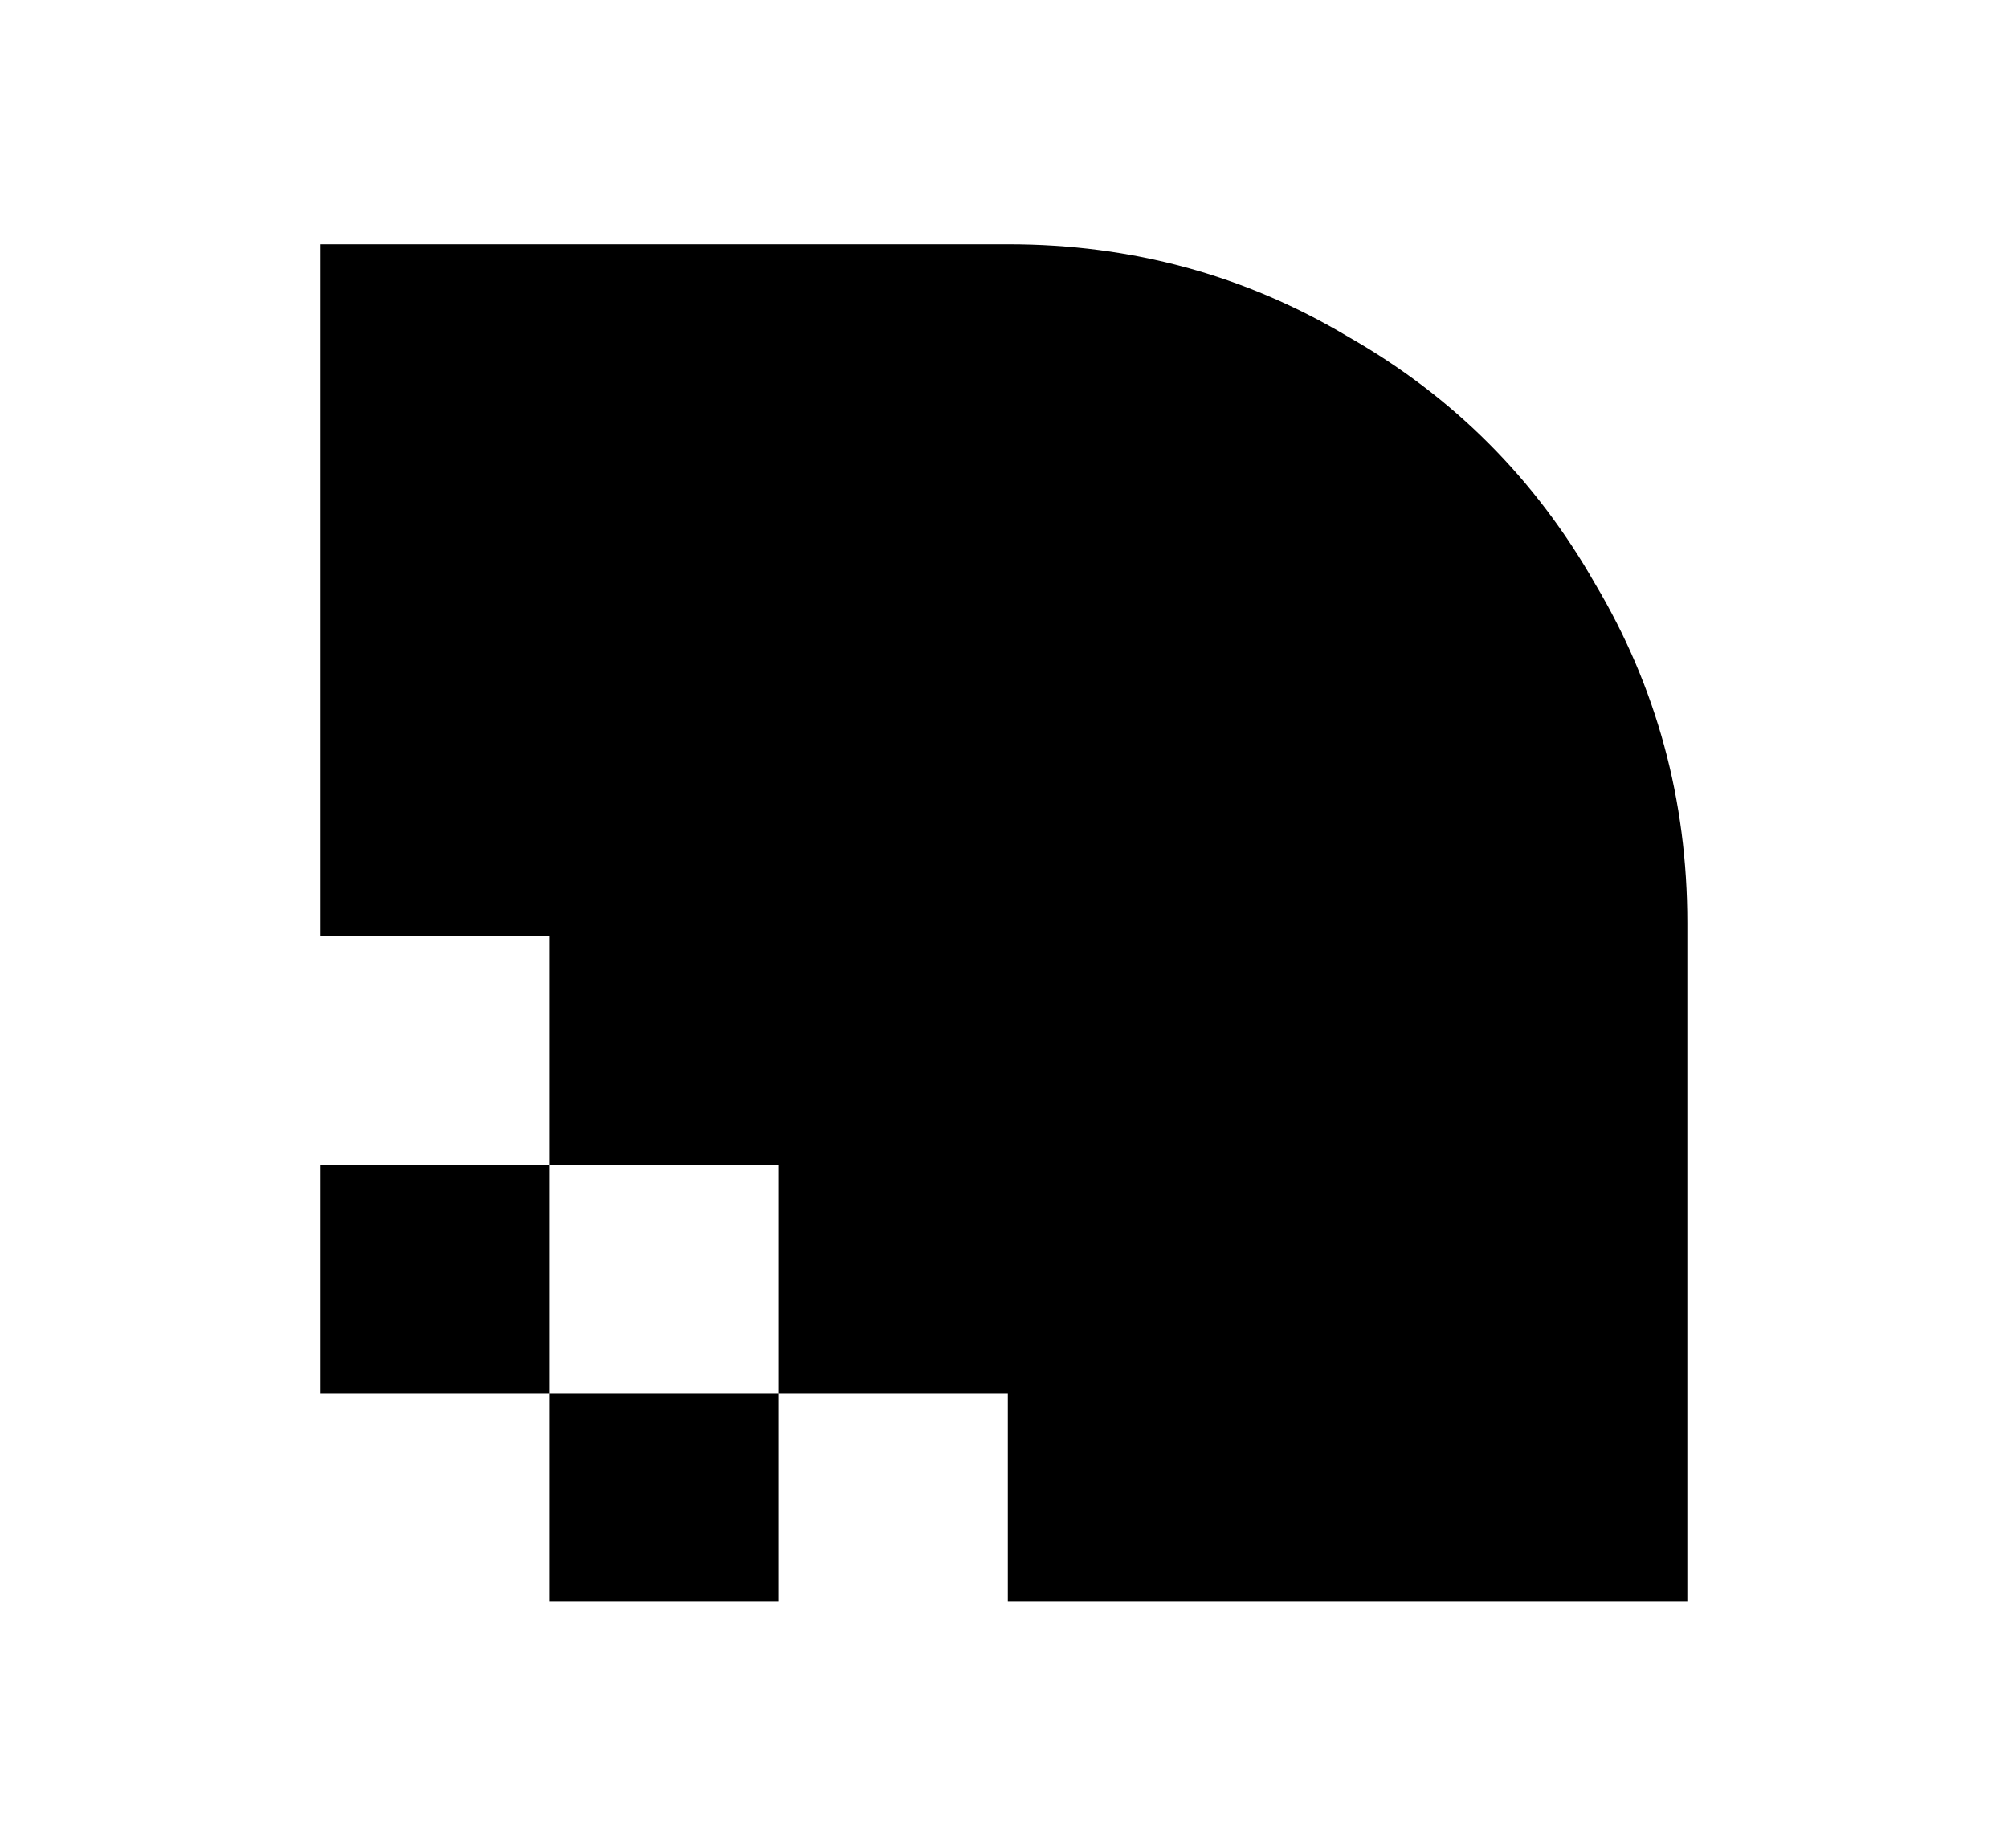
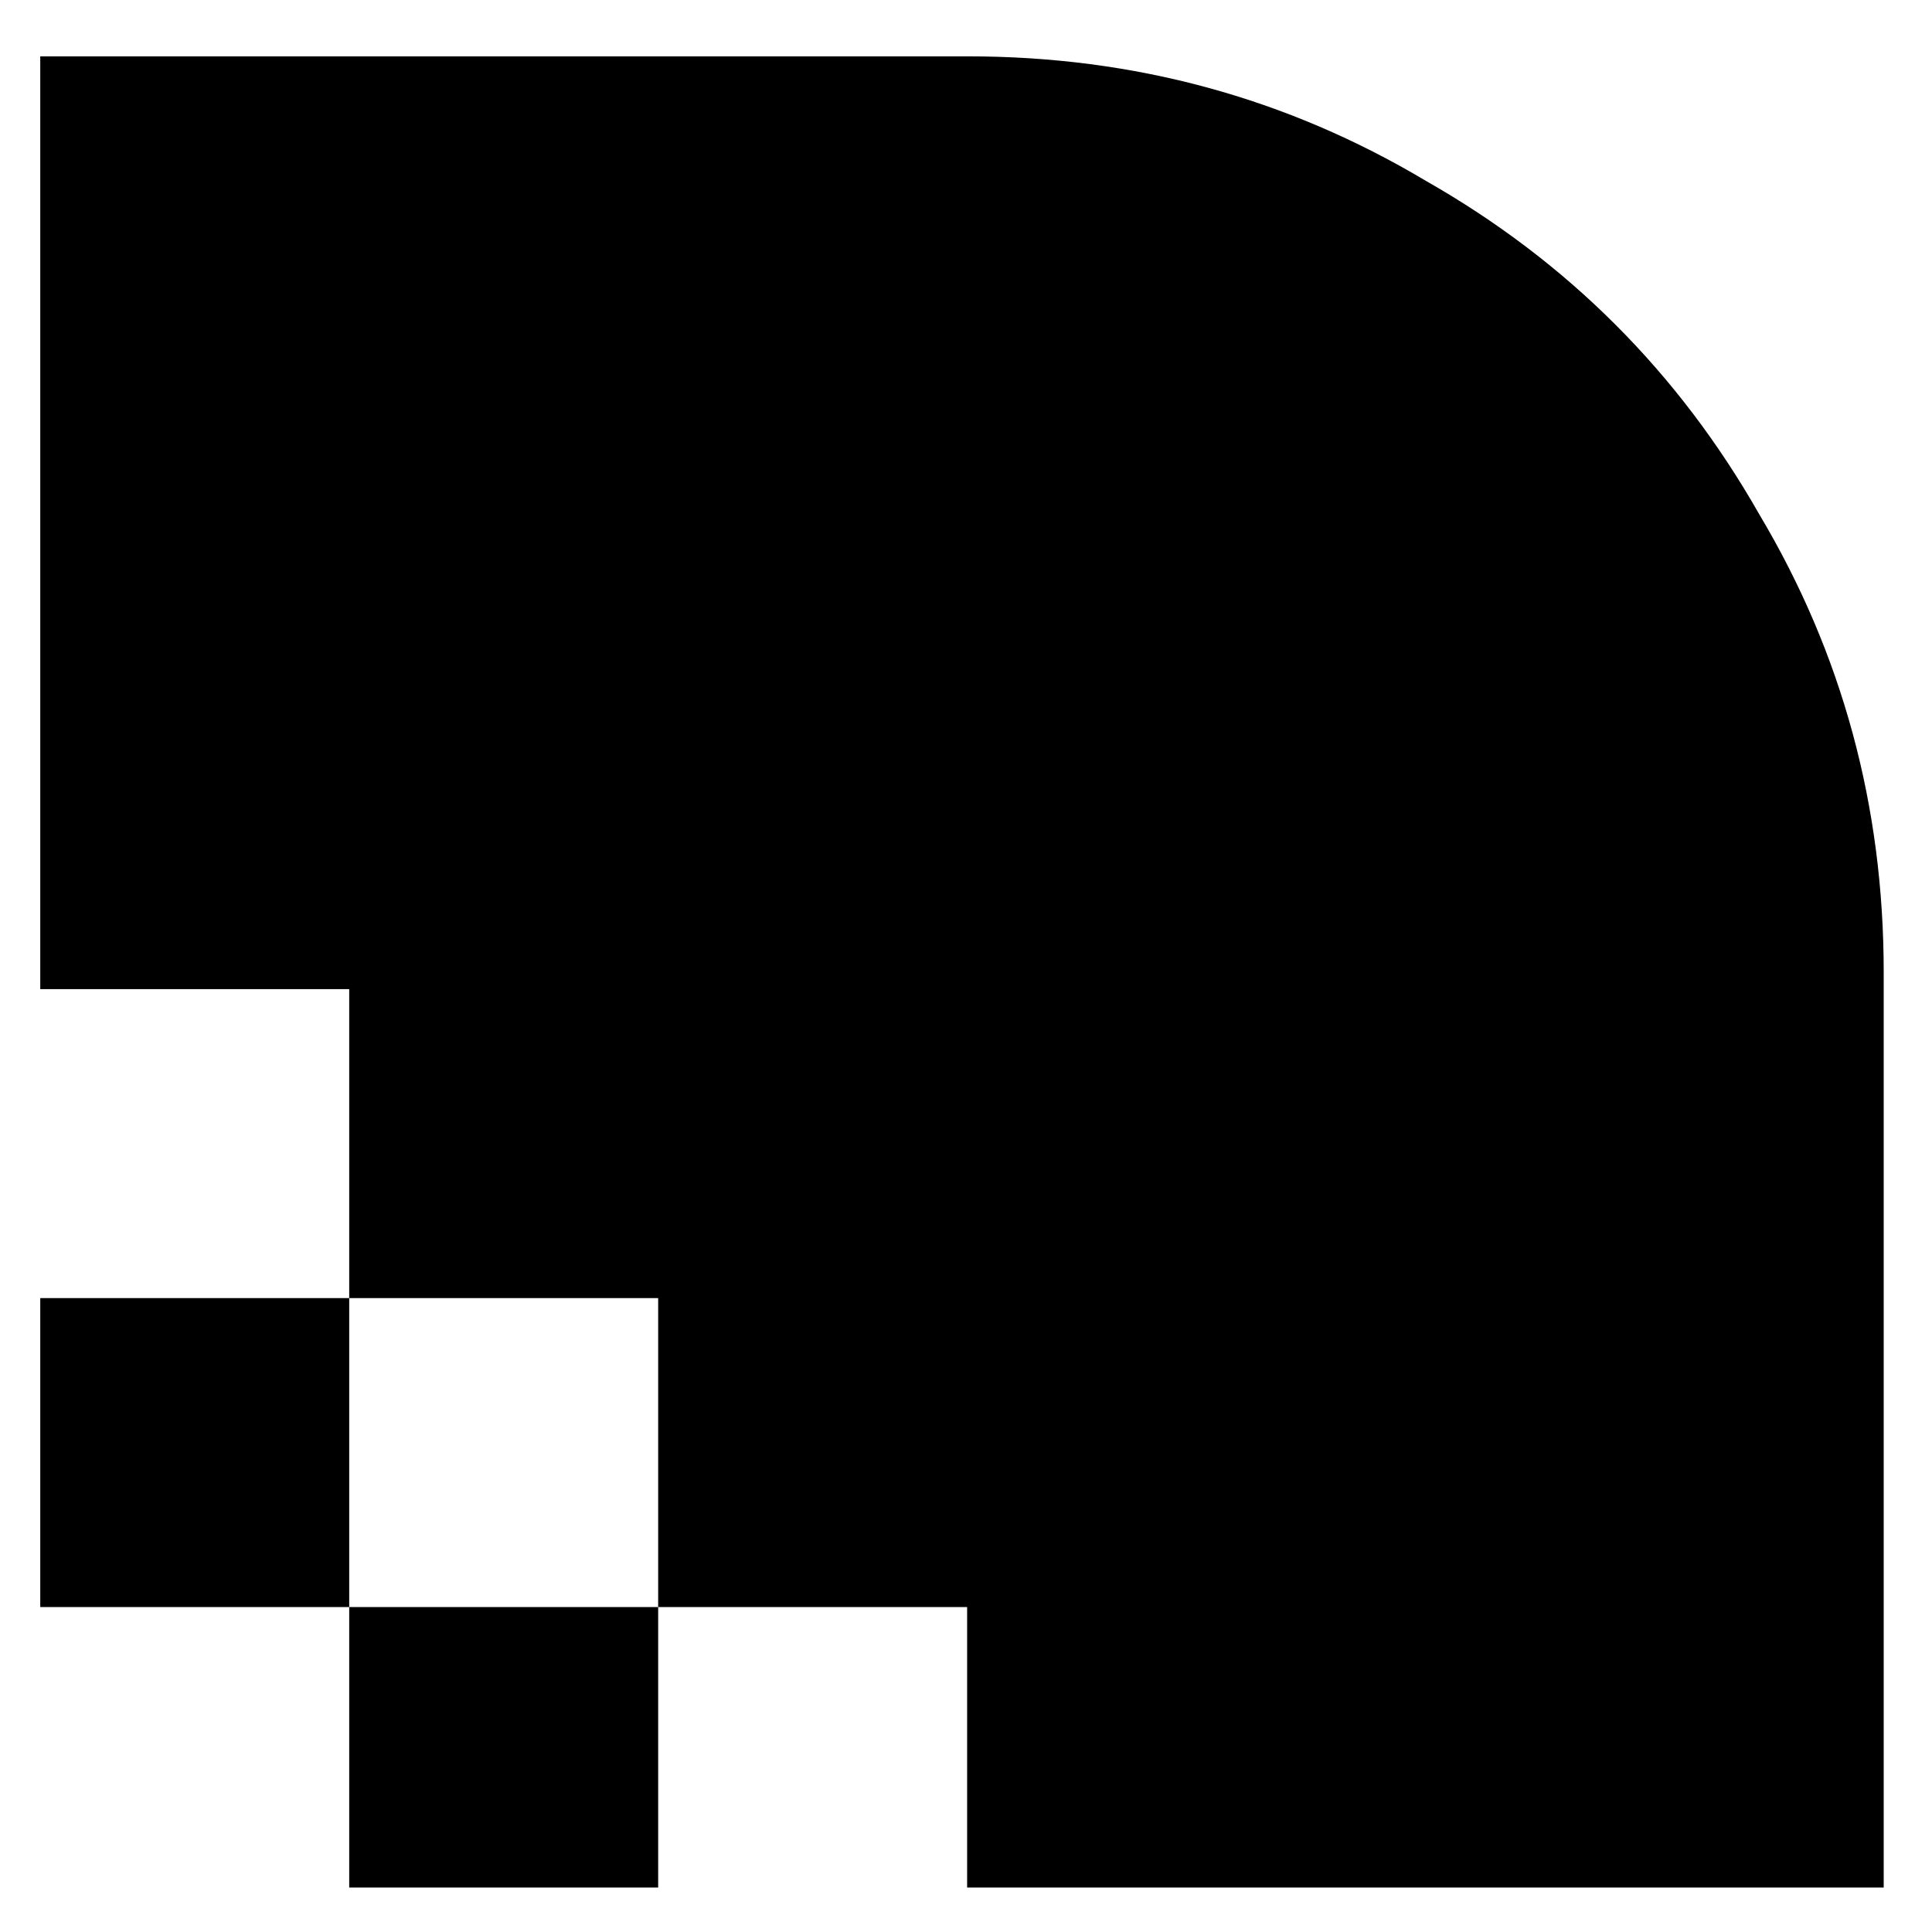
- <svg xmlns="http://www.w3.org/2000/svg" width="263" height="242" viewBox="0 0 263 242" fill="none">
-   <path d="M132.095 32C148.216 32 163.033 36.03 176.547 44.091C190.298 51.914 201.085 62.702 208.909 76.453C216.97 89.967 221 104.785 221 120.906V209.812H132V182.574H102V209.812H72V182.574H42V152.574H72V122.574H42V32H132.095ZM72 152.574V182.574H102V152.574H72Z" fill="black" />
+ <svg xmlns="http://www.w3.org/2000/svg" width="240" height="240" viewBox="0 0 240 240" fill="none">
+   <path d="M120.261 7C140.885 7 159.842 12.156 177.131 22.469C194.722 32.478 208.522 46.279 218.531 63.87C228.844 81.159 234 100.115 234 120.74V234.479H120.14V199.634H81.76V234.479H43.38V199.634H5V161.254H43.38V122.874H5V7H120.261ZM43.38 161.254V199.634H81.76V161.254H43.38Z" fill="black" />
</svg>
